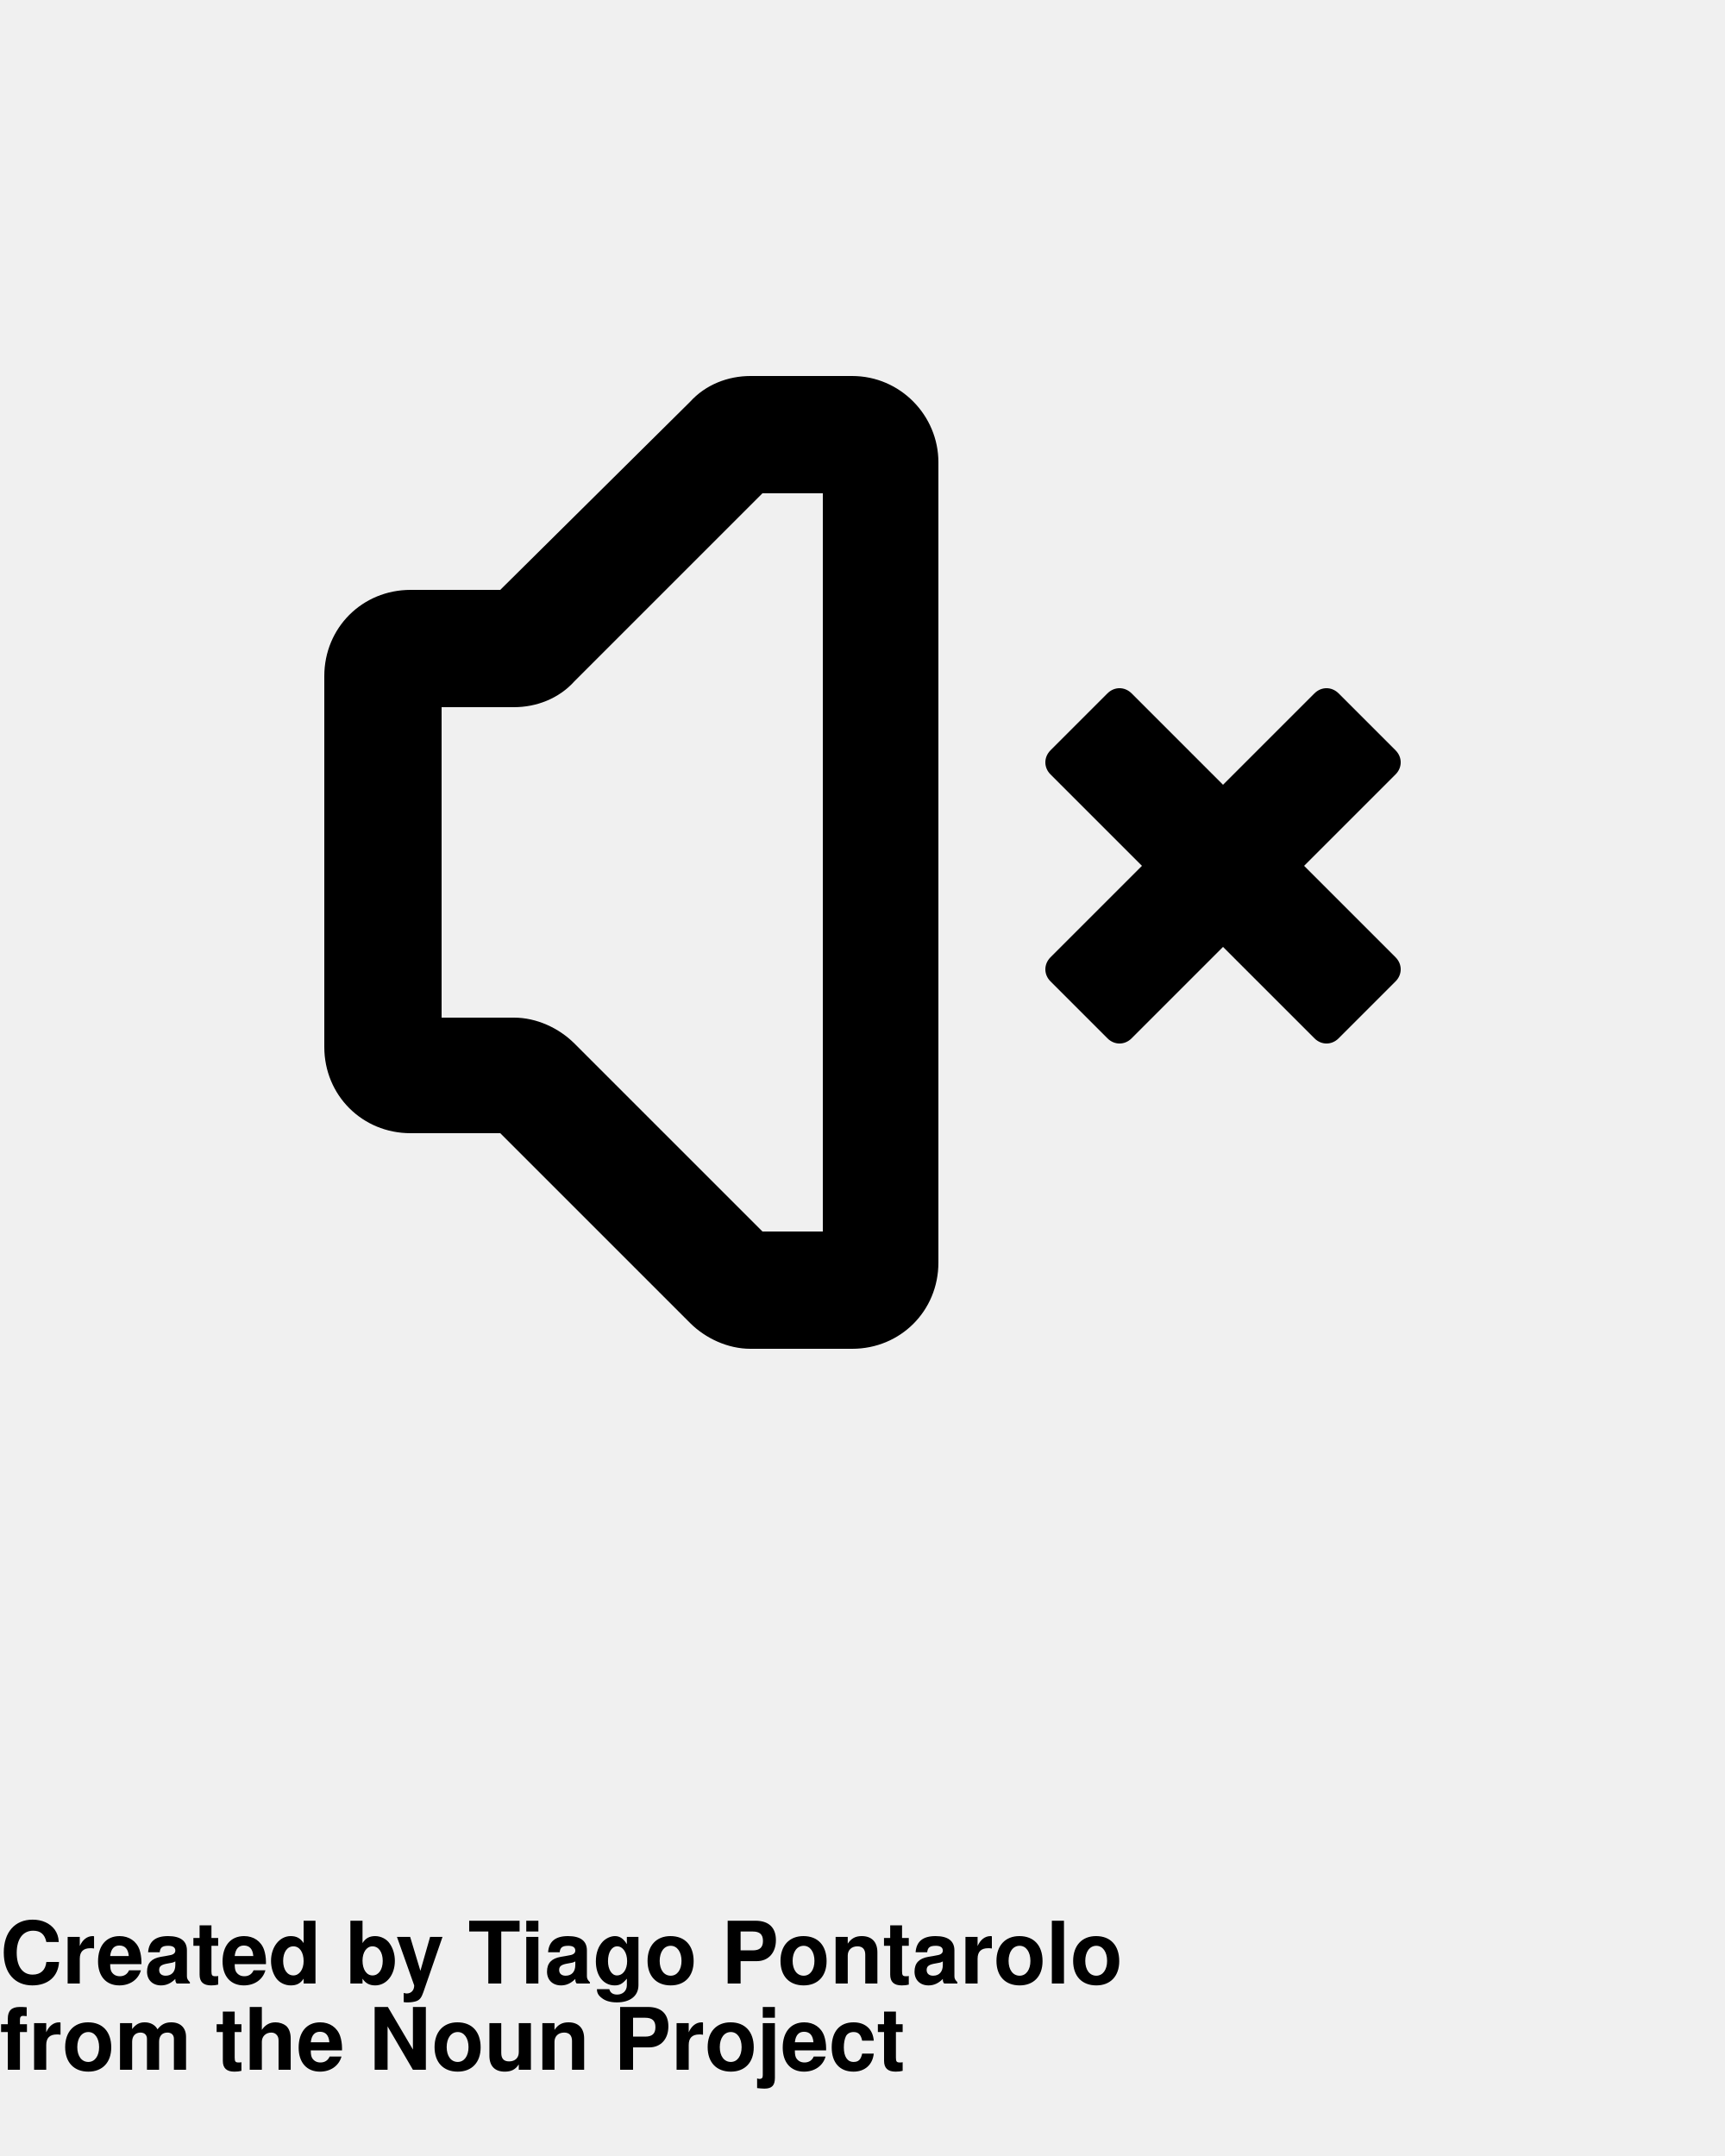
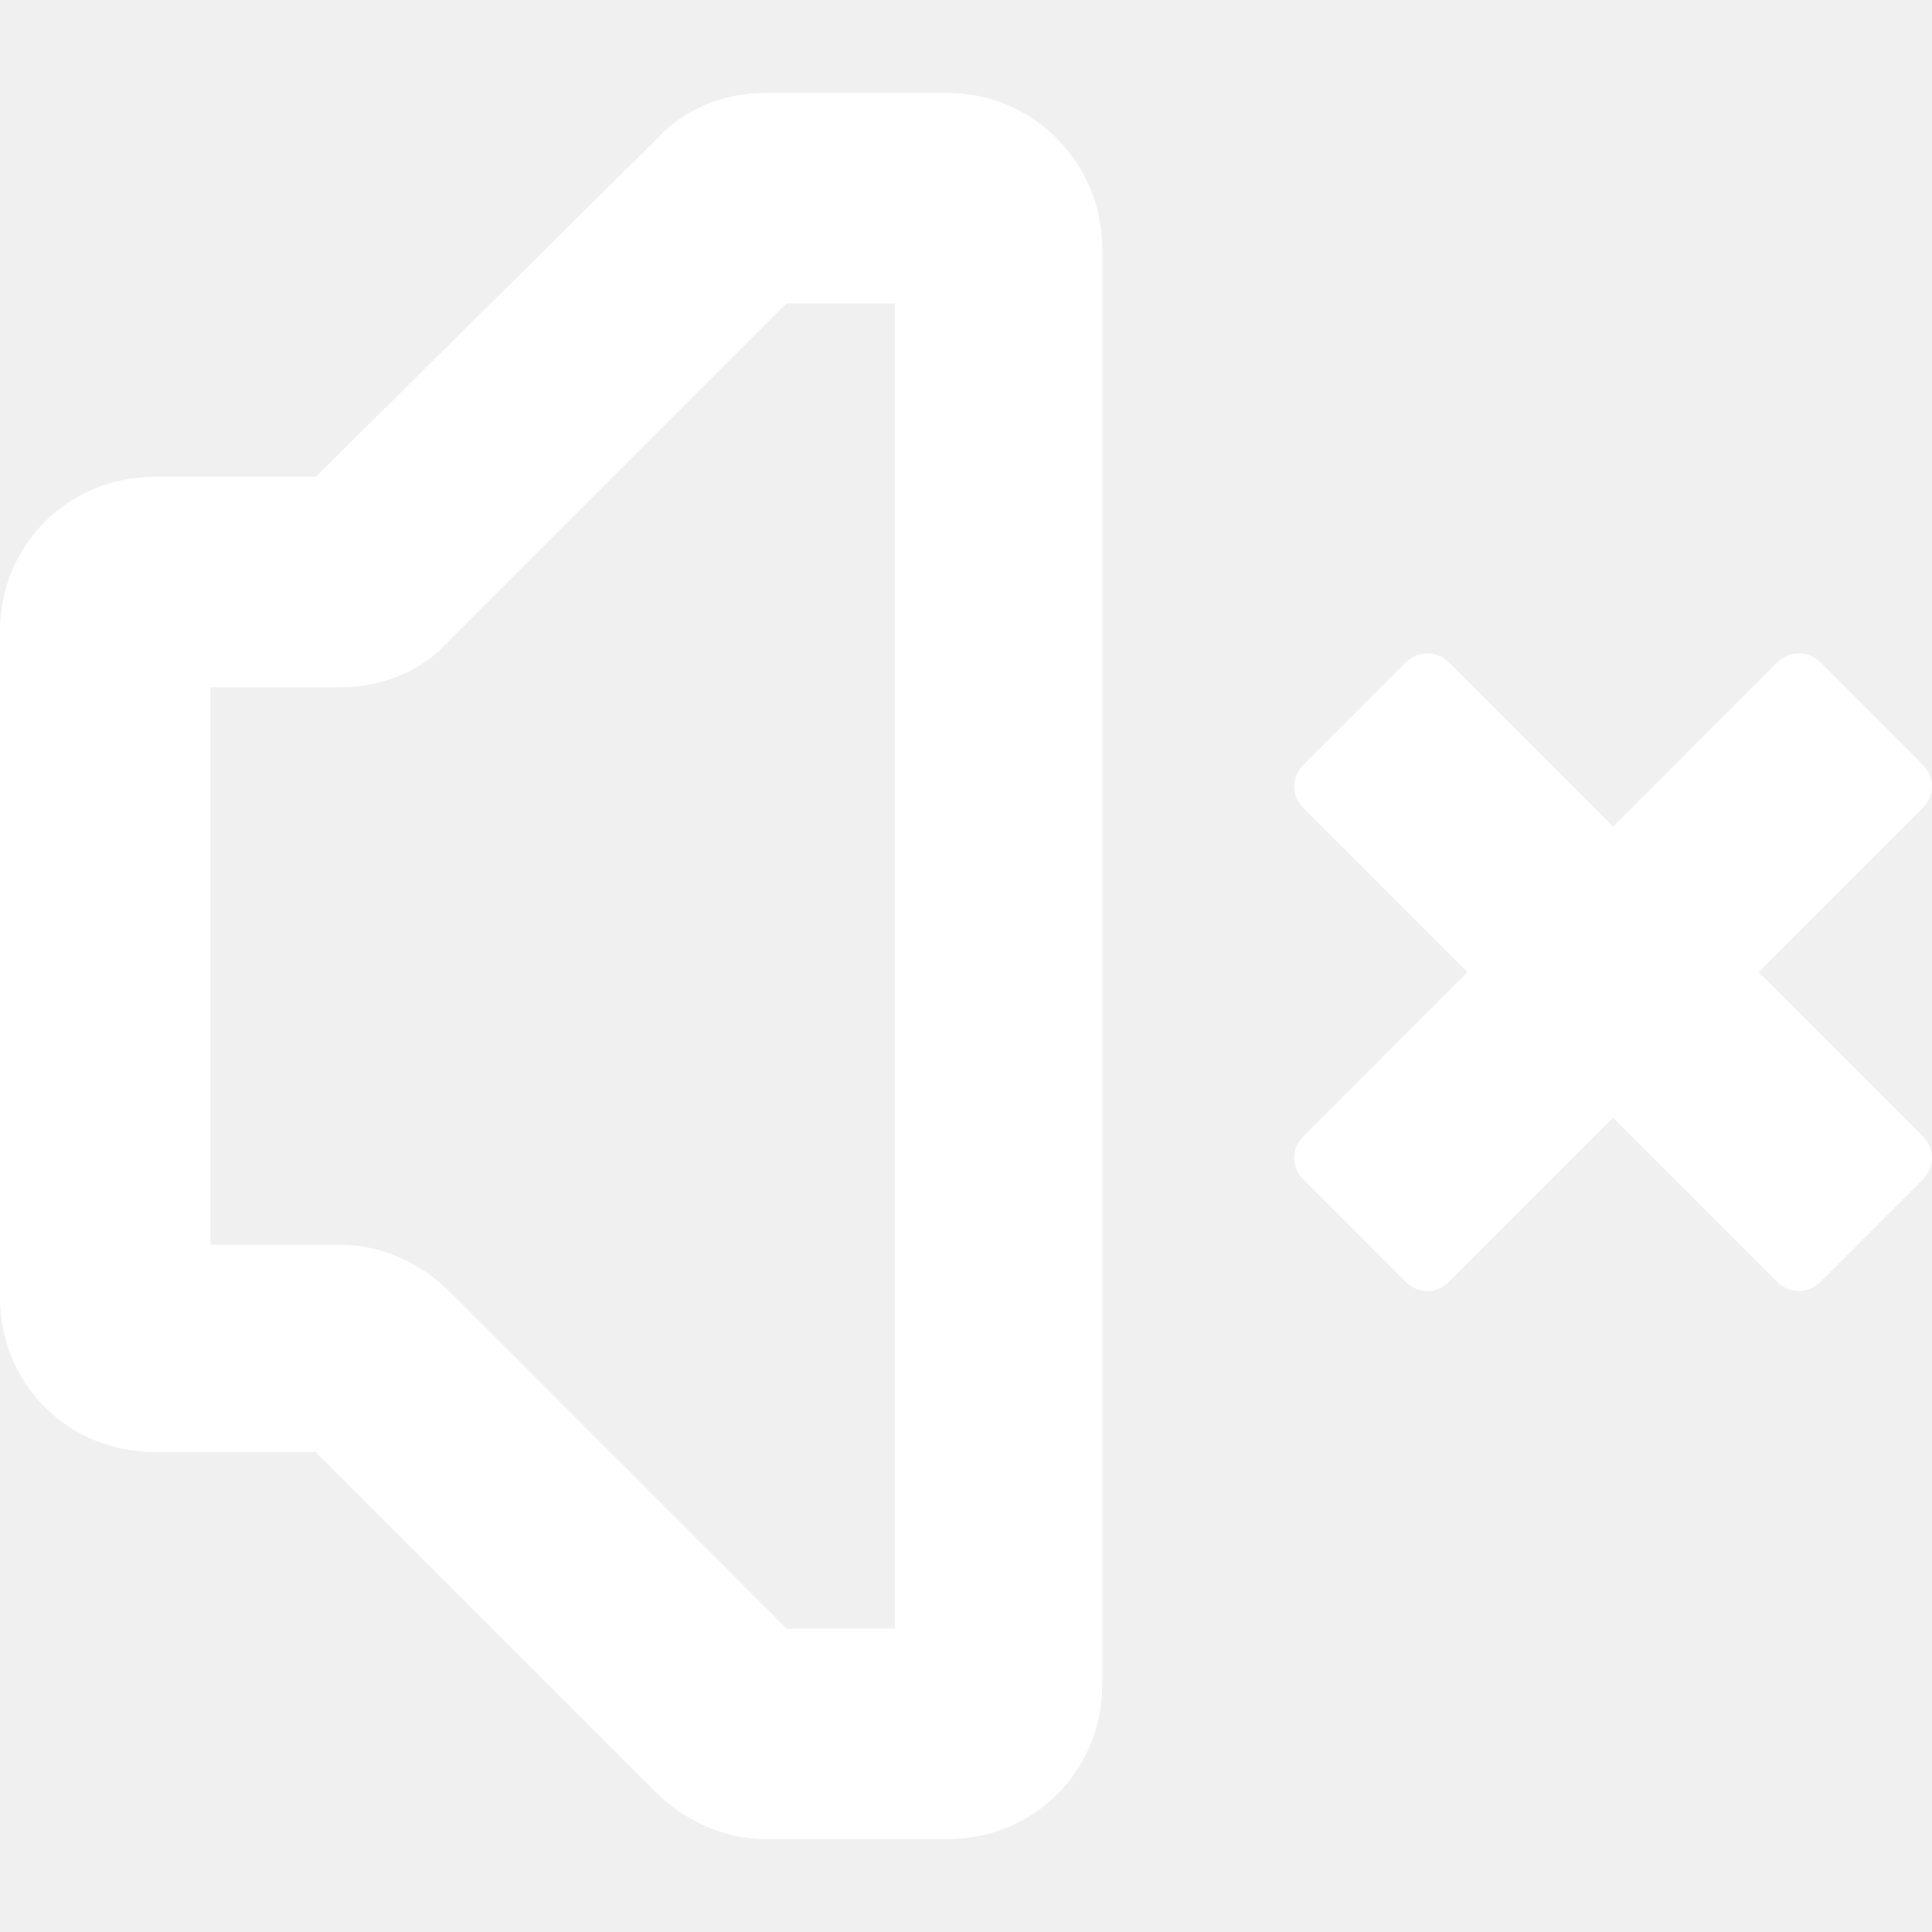
- <svg xmlns="http://www.w3.org/2000/svg" version="1.1" x="0px" y="0px" viewBox="0 0 100 125" style="enable-background:new 0 0 100 100;" xml:space="preserve">
-   <path d="M1716.4,1329.5c5.2,0,10.5-2,14.4-6c3.9-3.9,6-9,6-14.4c0-5.5-2.1-10.6-6-14.4l-14.4-14.4l-14.4,14.4c-8,8-8,20.9,0,28.9  C1705.9,1327.5,1711.2,1329.5,1716.4,1329.5z M1706.5,1299.2l9.9-9.9l9.9,9.9c2.6,2.6,4.1,6.2,4.1,9.9c0,3.7-1.5,7.3-4.1,9.9  c-5.5,5.5-14.3,5.5-19.8,0C1701.1,1313.5,1701.1,1304.7,1706.5,1299.2z" />
-   <path d="M1747.7,1285.2c2.9-2.9,2.9-7.5,0-10.3l-5.2-5.2l-5.2,5.2c-2.9,2.9-2.9,7.5,0,10.3C1740.2,1288,1744.8,1288,1747.7,1285.2z" />
-   <path d="M1716.7,1318.6v-6.4c-1.8,0-3.2-1.4-3.2-3.2h-6.4C1707.1,1314.2,1711.4,1318.6,1716.7,1318.6z" />
-   <g>
-     <path d="M49.4,21.8h-5.9c-1.3,0-2.6,0.5-3.5,1.5L29,34.2h-5.2c-2.8,0-5,2.2-5,5v21.5c0,2.8,2.2,5,5,5H29L40,76.7   c0.9,0.9,2.2,1.5,3.5,1.5h5.9c2.8,0,5-2.2,5-5V26.8C54.4,24.1,52.2,21.8,49.4,21.8z M47.7,71.4h-3.5L33.3,60.5   c-0.9-0.9-2.2-1.5-3.5-1.5h-4.2V41h4.2c1.3,0,2.6-0.5,3.5-1.5l10.9-10.9h3.5V71.4z" />
-     <path d="M75.6,50.2l5.3-5.3c0.4-0.4,0.4-1,0-1.4l-3.3-3.3c-0.4-0.4-1-0.4-1.4,0l-5.3,5.3l-5.3-5.3c-0.4-0.4-1-0.4-1.4,0l-3.3,3.3   c-0.4,0.4-0.4,1,0,1.4l5.3,5.3l-5.3,5.3c-0.4,0.4-0.4,1,0,1.4l3.3,3.3c0.4,0.4,1,0.4,1.4,0l5.3-5.3l5.3,5.3c0.4,0.4,1,0.4,1.4,0   l3.3-3.3c0.4-0.4,0.4-1,0-1.4L75.6,50.2z" />
+ <svg xmlns="http://www.w3.org/2000/svg" width="20" height="20" viewBox="0 0 20 20" fill="none">
+   <g clip-path="url(#clip0_1_17)">
+     <path d="M9.808 0.962H7.917C7.5 0.962 7.083 1.122 6.795 1.442L3.269 4.936H1.603C0.705 4.936 0 5.641 0 6.538V13.43C0 14.327 0.705 15.032 1.603 15.032H3.269L6.795 18.558C7.083 18.846 7.5 19.038 7.917 19.038H9.808C10.705 19.038 11.41 18.333 11.41 17.436V2.564C11.41 1.699 10.705 0.962 9.808 0.962ZM9.263 16.859H8.141L4.647 13.365C4.359 13.077 3.942 12.885 3.526 12.885H2.179V7.115H3.526C3.942 7.115 4.359 6.955 4.647 6.635L8.141 3.141H9.263V16.859Z" fill="white" />
+     <path d="M18.205 10.064L19.904 8.365C20.032 8.237 20.032 8.045 19.904 7.917L18.846 6.859C18.718 6.731 18.526 6.731 18.397 6.859L16.699 8.558L15 6.859C14.872 6.731 14.68 6.731 14.551 6.859L13.494 7.917C13.365 8.045 13.365 8.237 13.494 8.365L15.192 10.064L13.494 11.763C13.365 11.891 13.365 12.083 13.494 12.211L14.551 13.269C14.68 13.397 14.872 13.397 15 13.269L16.699 11.57L18.397 13.269C18.526 13.397 18.718 13.397 18.846 13.269L19.904 12.211C20.032 12.083 20.032 11.891 19.904 11.763L18.205 10.064Z" fill="white" />
  </g>
-   <text x="0" y="115" fill="#000000" font-size="5px" font-weight="bold" font-family="'Helvetica Neue', Helvetica, Arial-Unicode, Arial, Sans-serif">Created by Tiago Pontarolo</text>
-   <text x="0" y="120" fill="#000000" font-size="5px" font-weight="bold" font-family="'Helvetica Neue', Helvetica, Arial-Unicode, Arial, Sans-serif">from the Noun Project</text>
+   <defs>
+     <clipPath id="clip0_1_17">
+       <rect width="20" height="20" fill="white" />
+     </clipPath>
+   </defs>
</svg>
